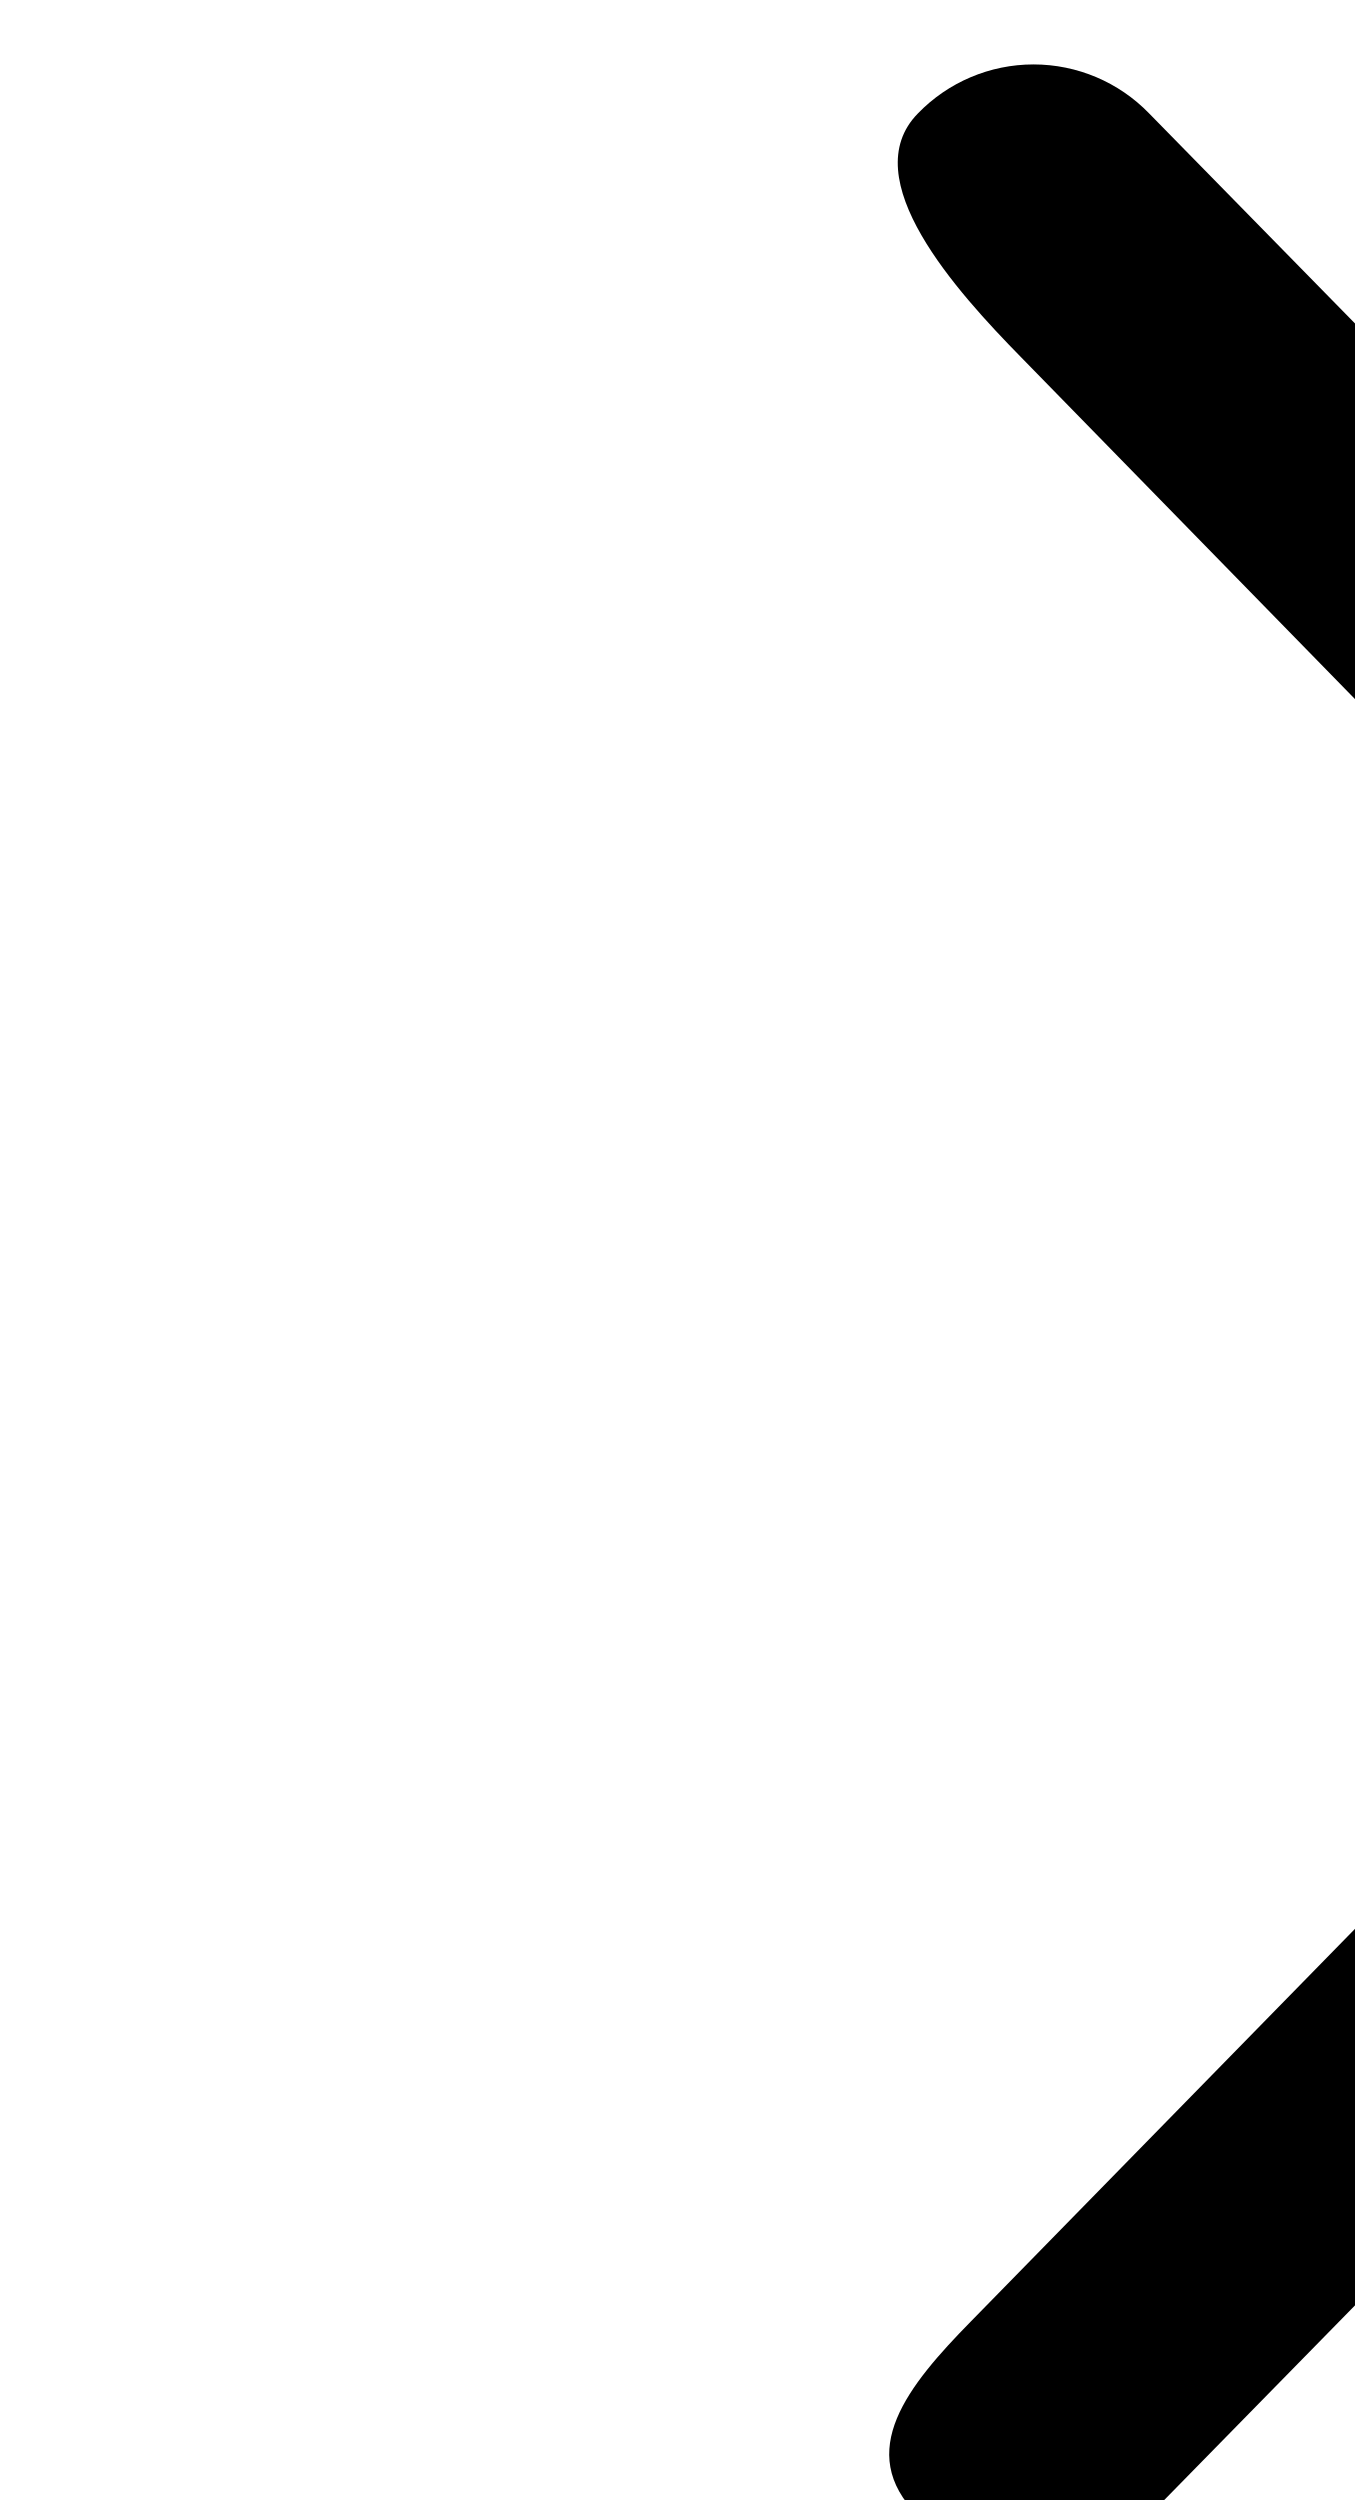
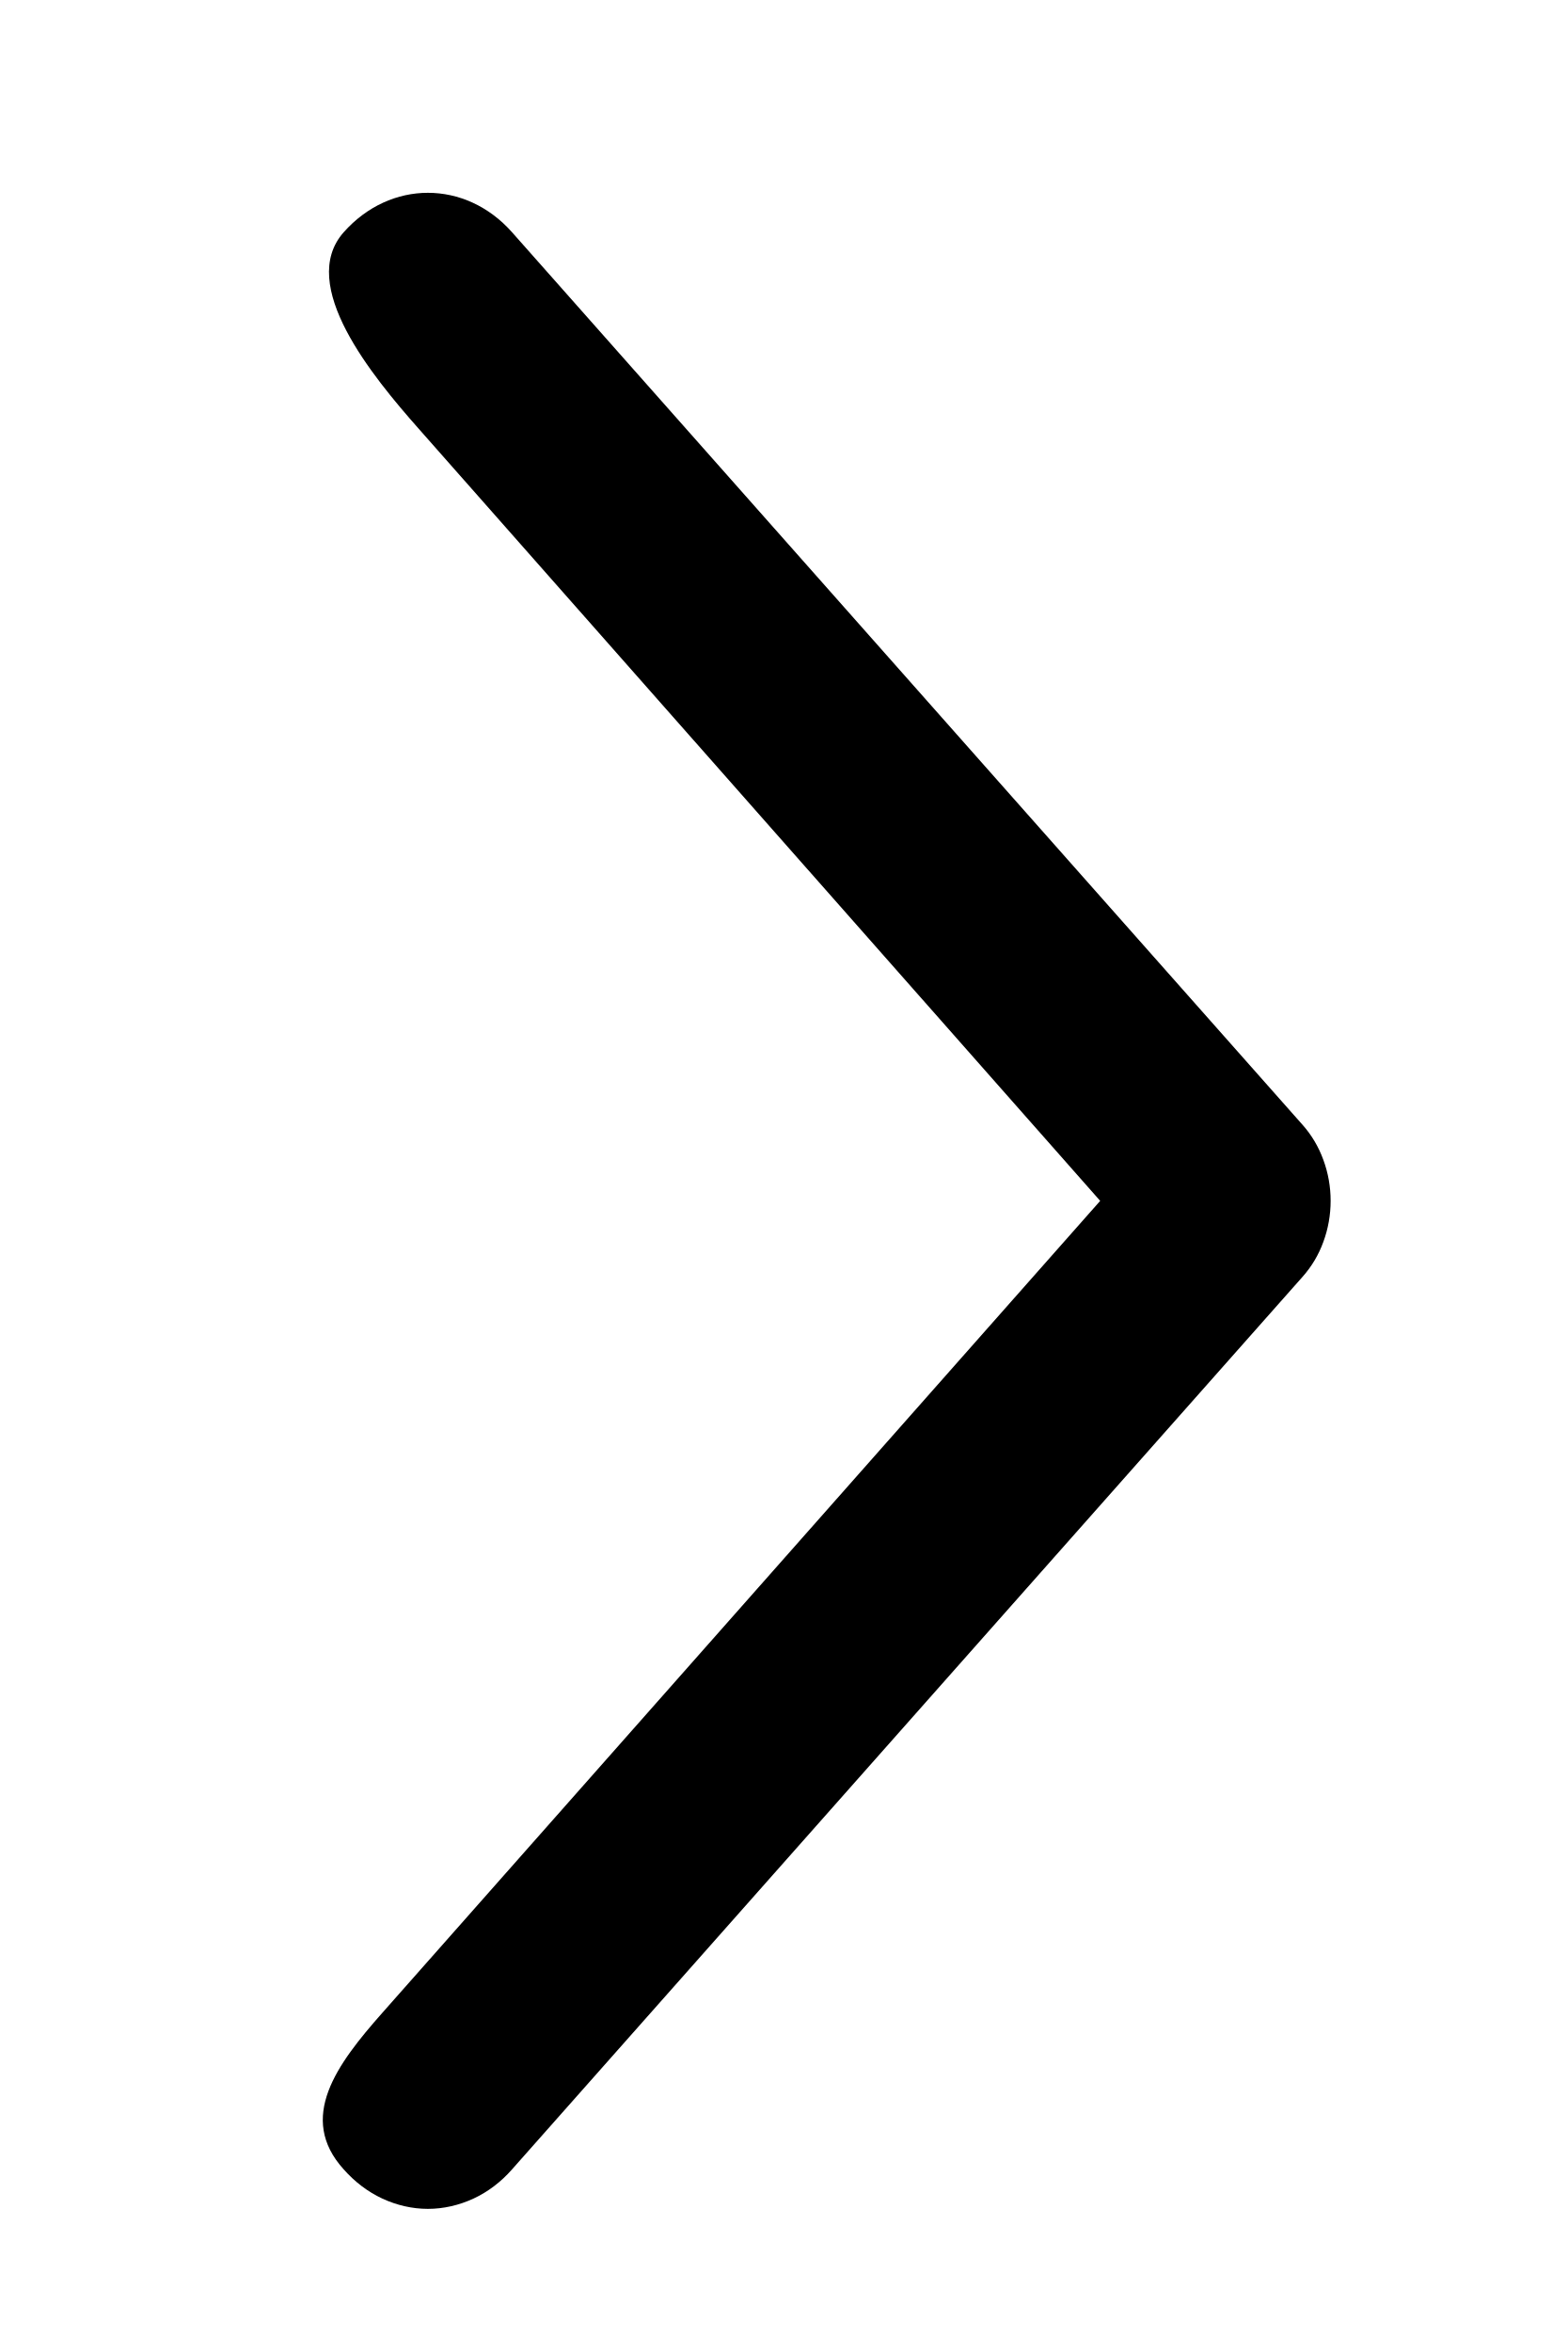
- <svg xmlns="http://www.w3.org/2000/svg" fill="none">
-   <path d="M10.28 28.174a1.827 1.827 0 001.295.548 1.796 1.796 0 001.294-.548l12.154-12.4a1.488 1.488 0 00.428-1.052 1.512 1.512 0 00-.428-1.052L12.87 1.27a1.802 1.802 0 00-2.589 0C9.564 2 10.718 3.269 11.435 4l10.473 10.722L10.874 26c-.702.716-1.31 1.457-.594 2.174z" fill="currentColor" />
+ <svg xmlns="http://www.w3.org/2000/svg" viewBox="0 0 14 21" fill="none">
+   <g>
+     <path d="M3.069 19.369C3.168 19.481 3.285 19.57 3.414 19.63C3.543 19.69 3.682 19.722 3.821 19.722C3.961 19.722 4.099 19.69 4.229 19.63C4.358 19.57 4.475 19.481 4.573 19.369L11.634 11.398C11.713 11.309 11.776 11.204 11.818 11.088C11.861 10.972 11.883 10.847 11.883 10.722C11.883 10.596 11.861 10.472 11.818 10.356C11.776 10.24 11.713 10.134 11.634 10.045L4.573 2.074C4.157 1.604 3.486 1.604 3.069 2.074C2.653 2.544 3.324 3.359 3.74 3.829L9.825 10.722L3.414 17.972C3.007 18.432 2.653 18.909 3.069 19.369Z" fill="currentColor" />
+   </g>
</svg>
